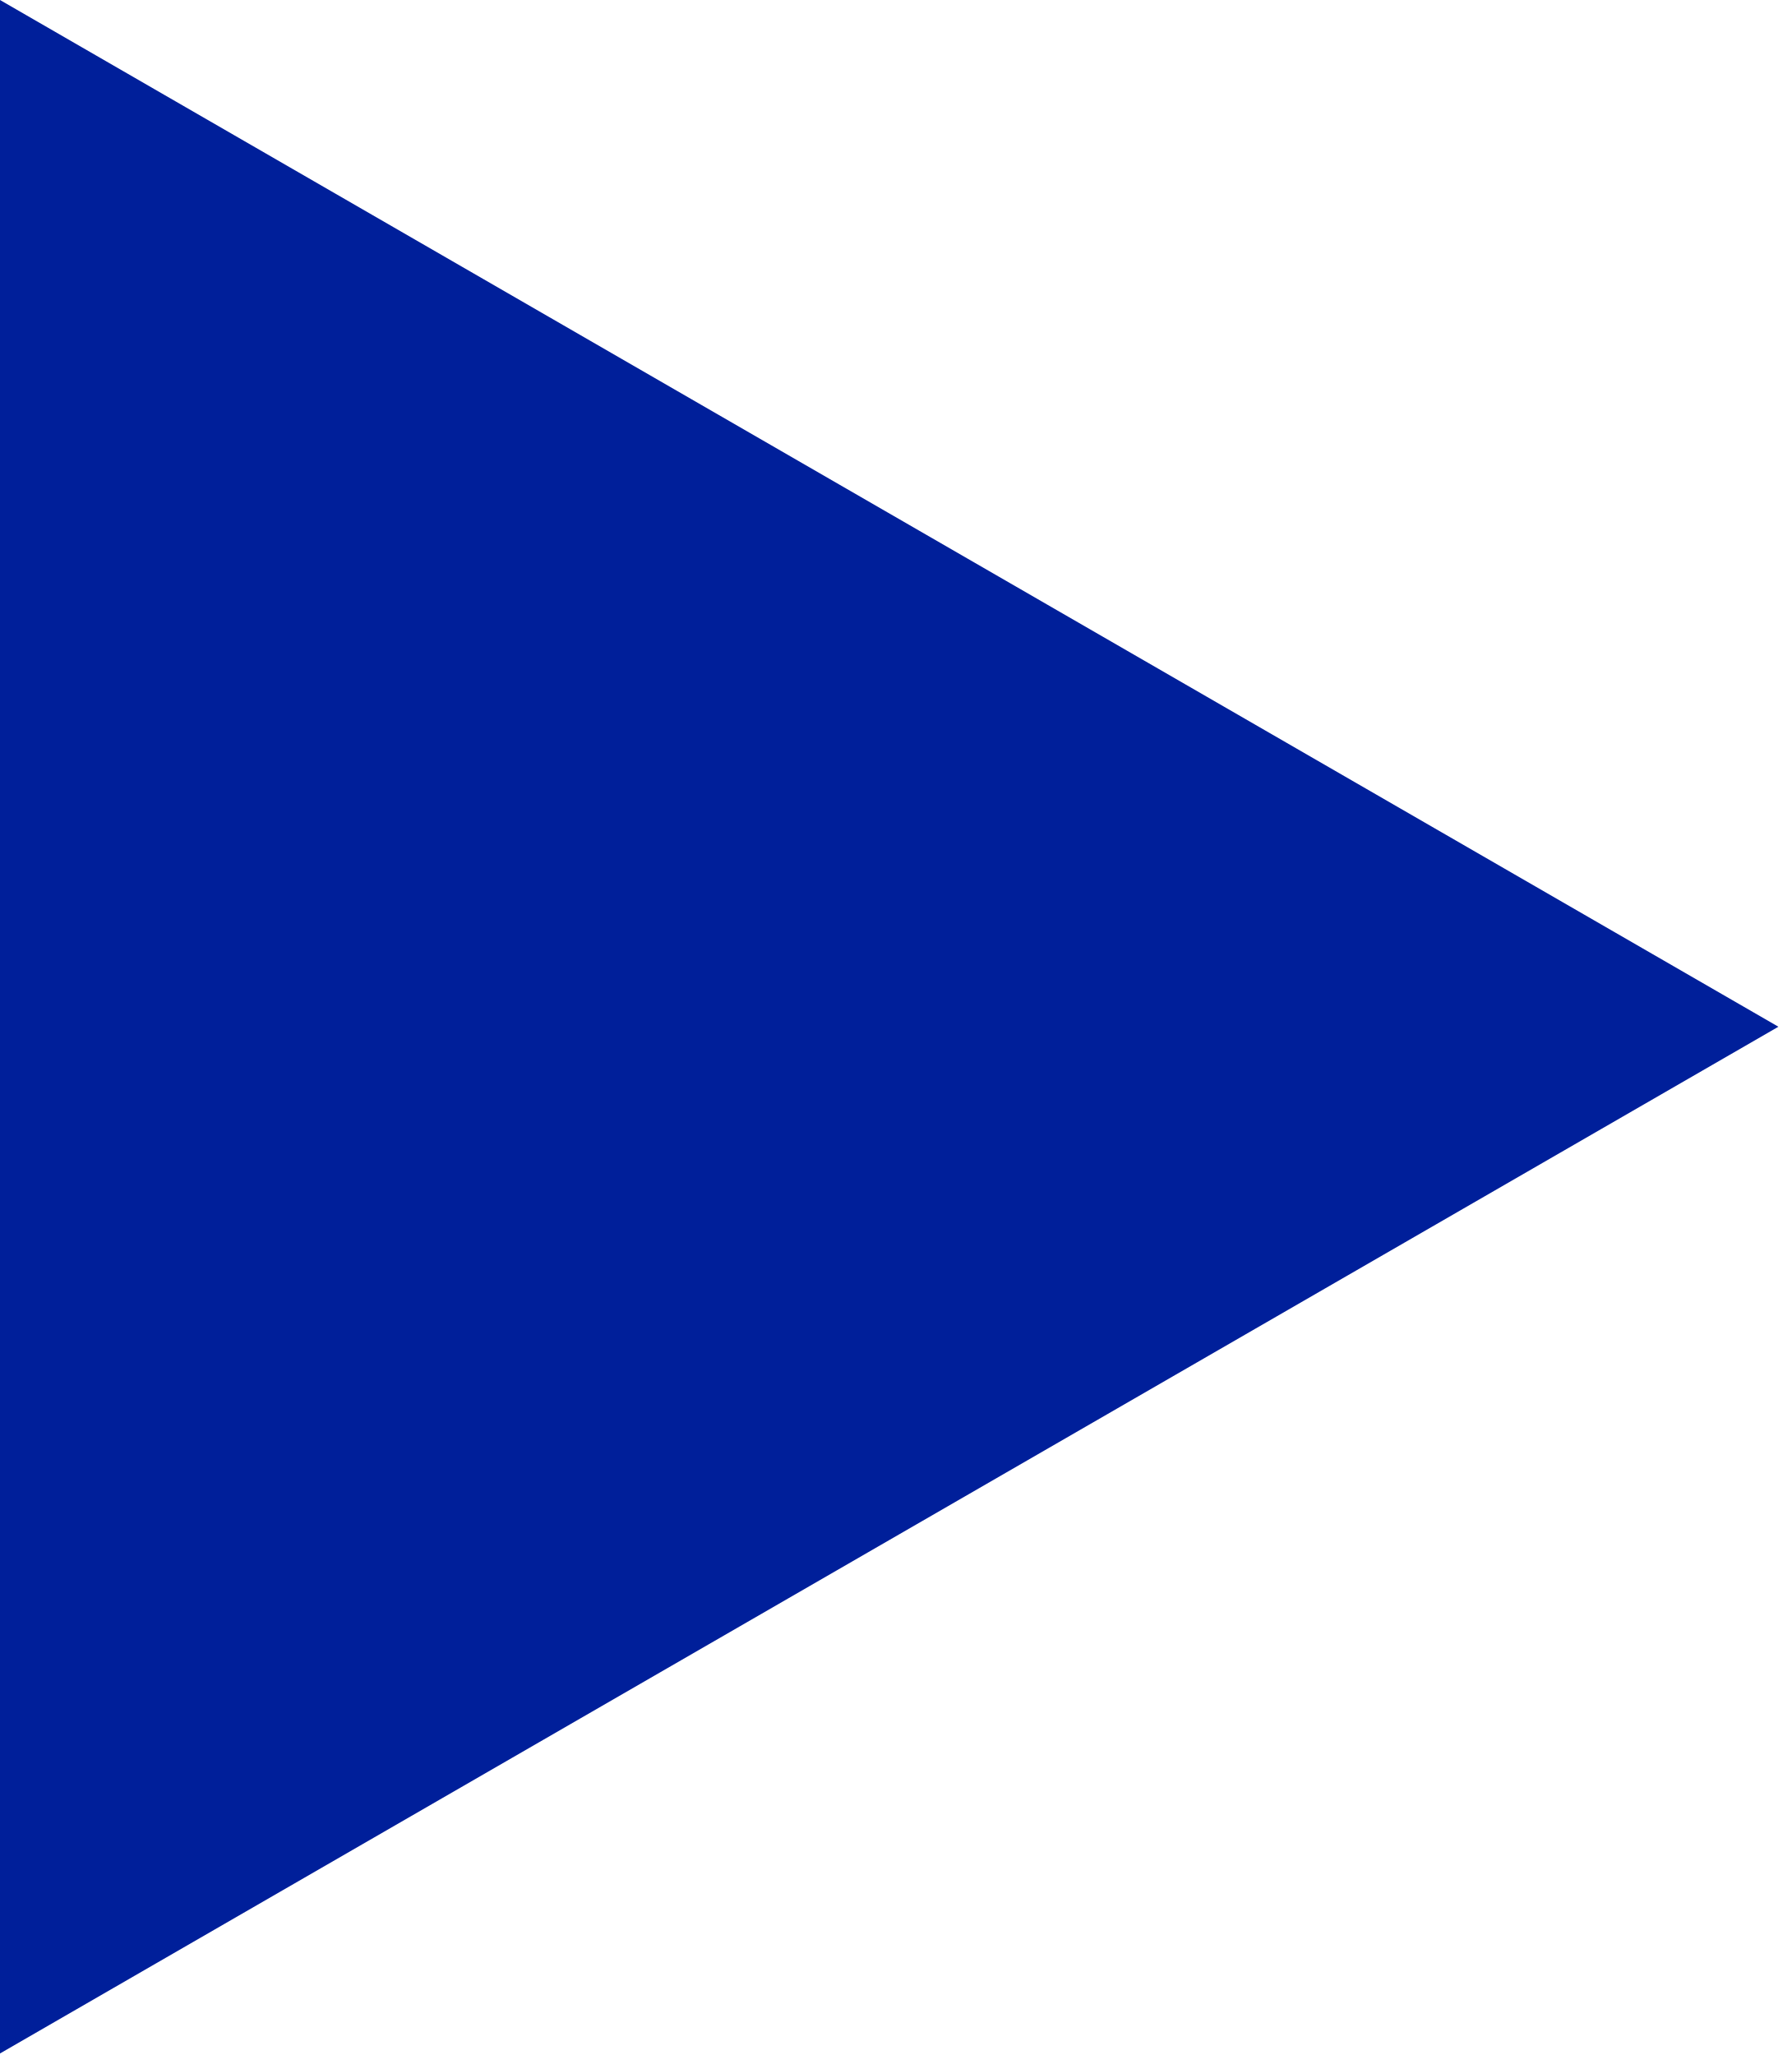
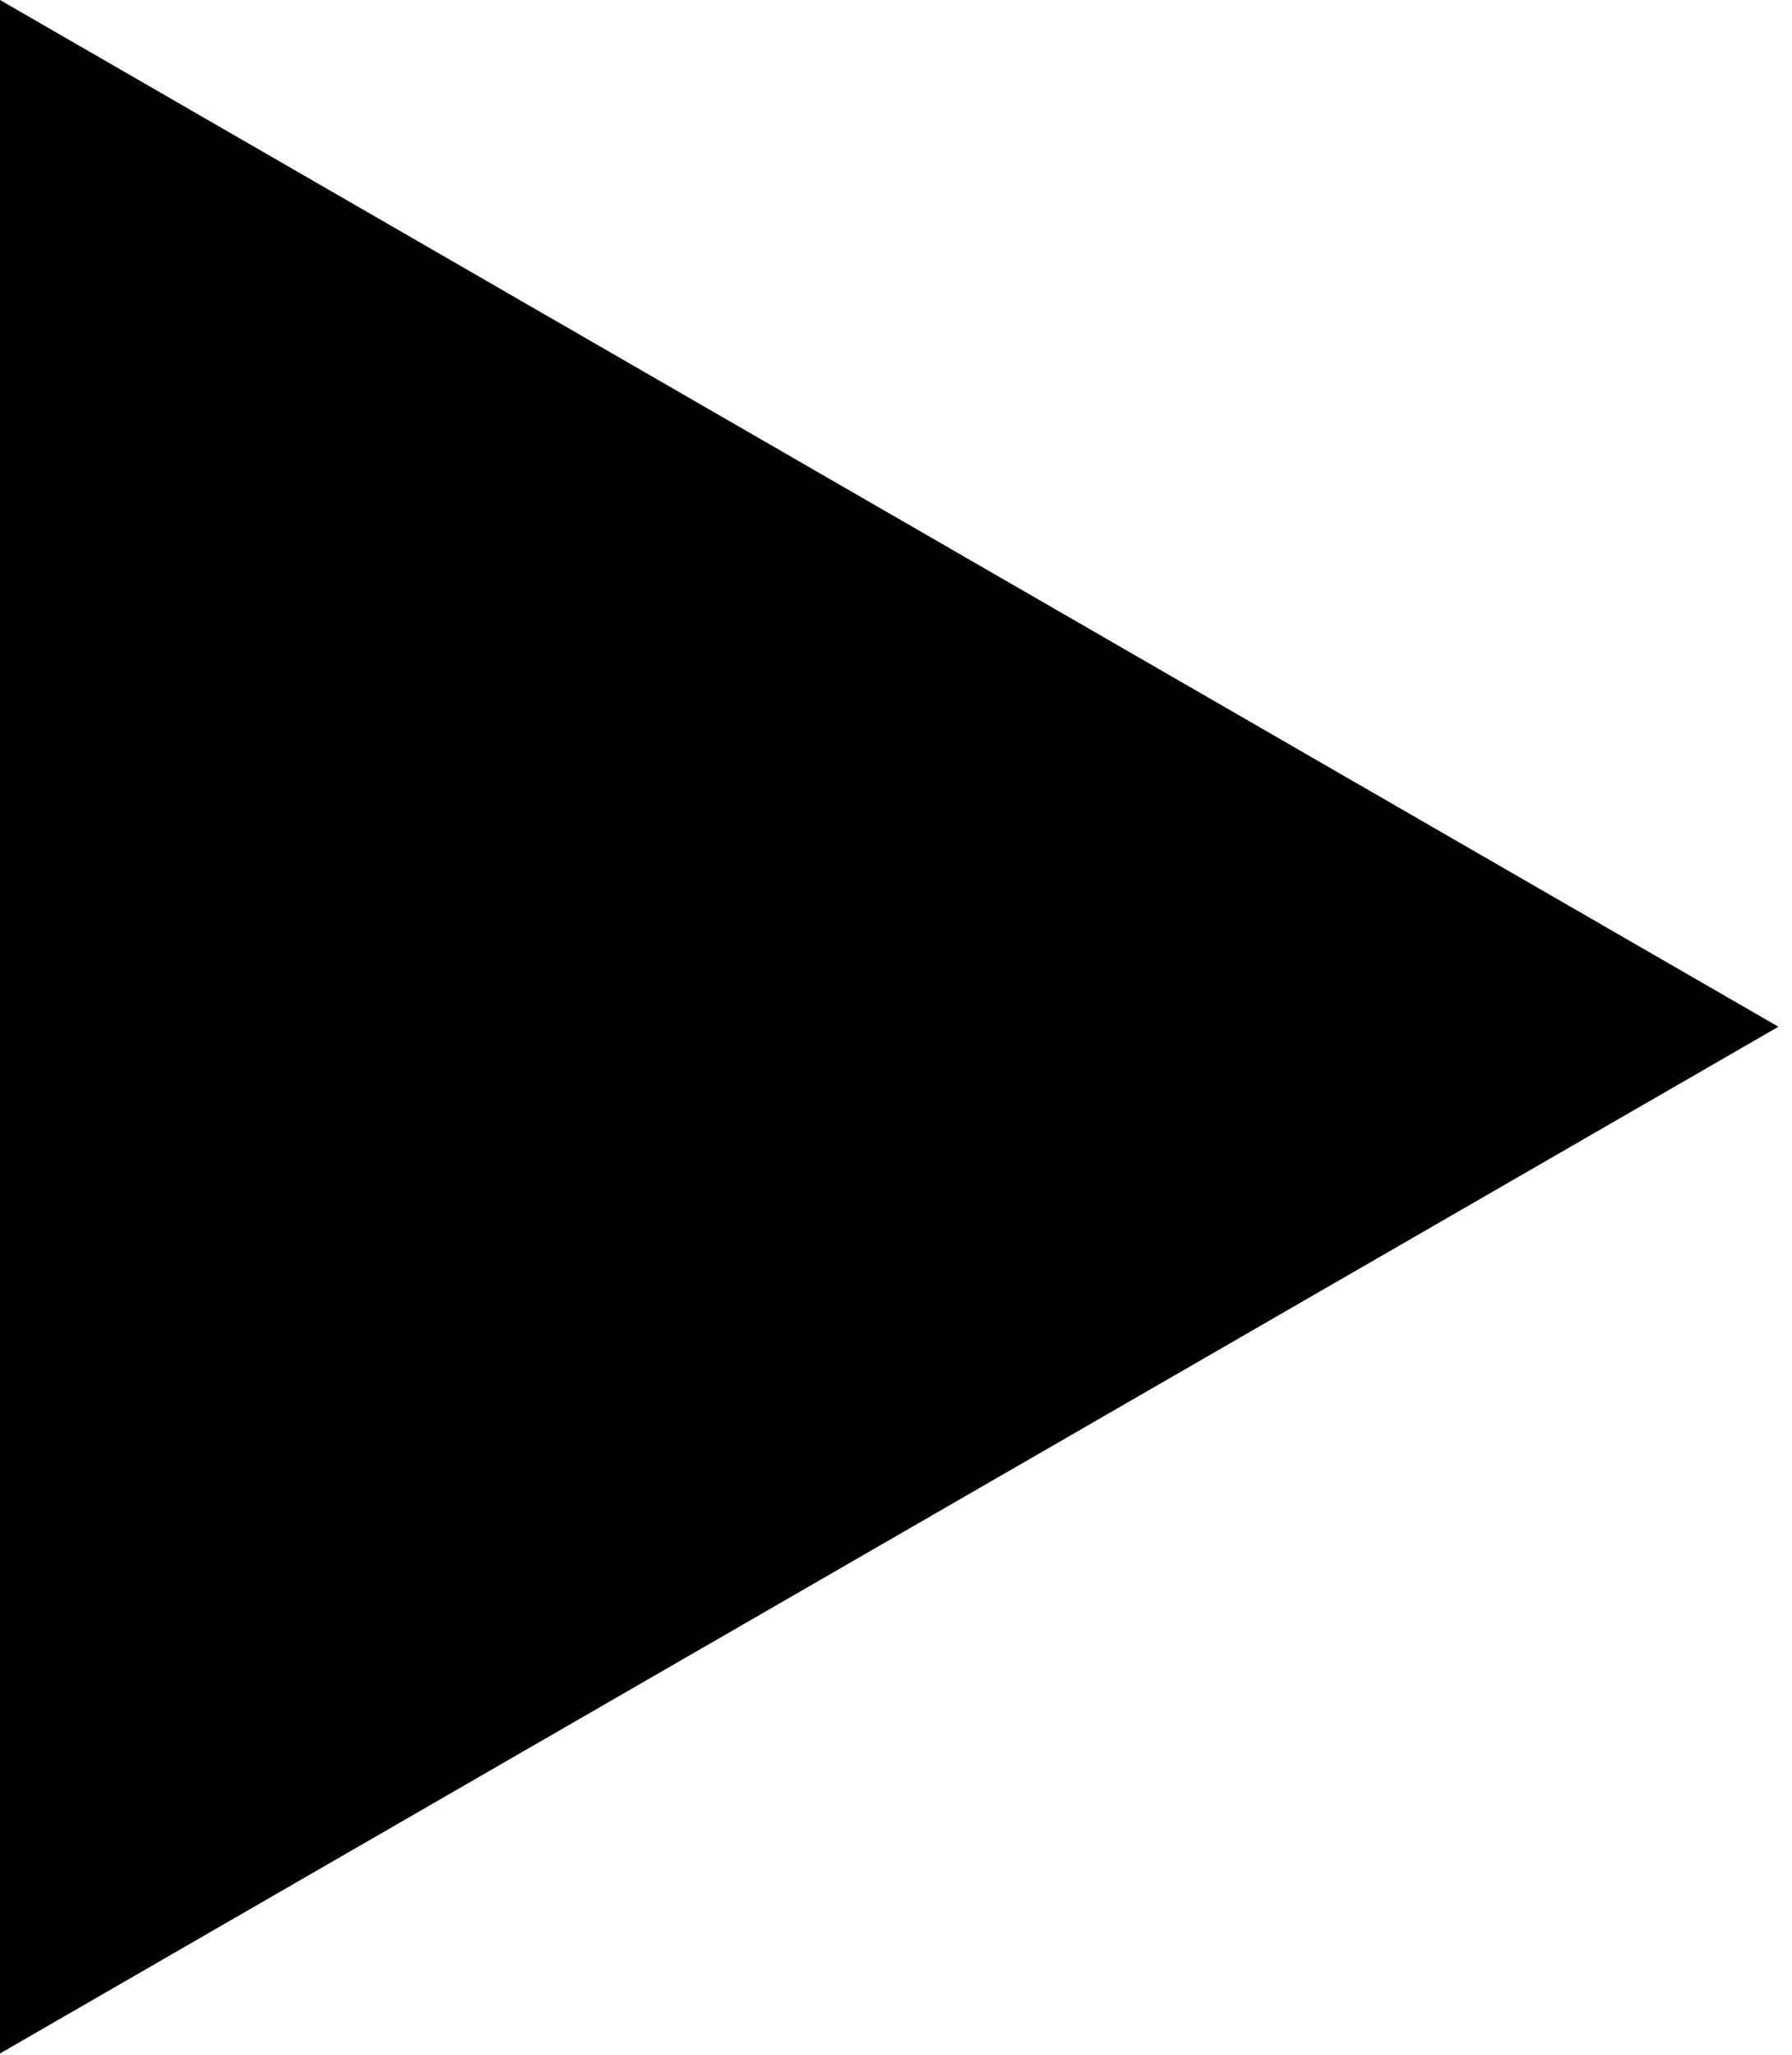
<svg xmlns="http://www.w3.org/2000/svg" width="68" height="78" viewBox="0 0 68 78" fill="none">
-   <path d="M67.5 38.971L-3.6705e-06 77.942L-2.6353e-07 -1.43946e-05L67.5 38.971Z" fill="#001F9A" />
+   <path d="M67.5 38.971L-3.6705e-06 77.942L-2.6353e-07 -1.43946e-05L67.5 38.971Z" fill="black" />
</svg>
